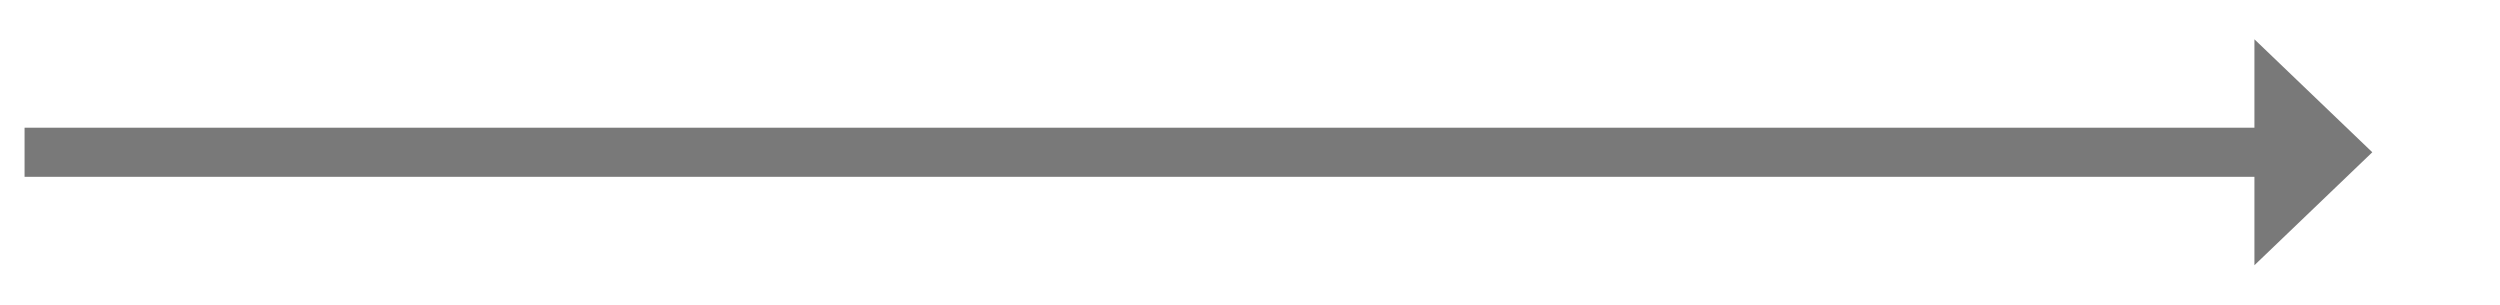
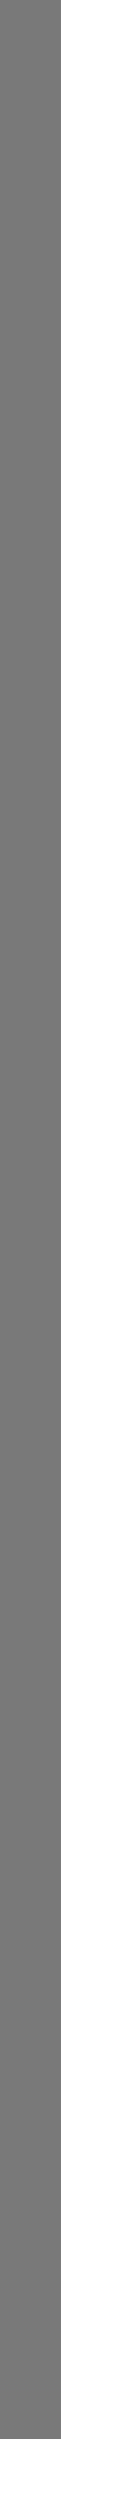
- <svg xmlns="http://www.w3.org/2000/svg" version="1.1" width="254.5px" height="31px">
-   <g transform="matrix(1 0 0 1 -1241.5 -1442 )">
-     <path d="M 1471 1469  L 1483 1457.5  L 1471 1446  L 1471 1469  Z " fill-rule="nonzero" fill="#797979" stroke="none" />
-     <path d="M 1244 1457.5  L 1474 1457.5  " stroke-width="5" stroke="#797979" fill="none" />
+ <svg xmlns="http://www.w3.org/2000/svg" version="1.1" width="2px" height="41px">
+   <g transform="matrix(1 0 0 1 -402 -1065 )">
+     <path d="M 402.5 1065  L 402.5 1105  " stroke-width="1" stroke="#797979" fill="none" />
  </g>
</svg>
